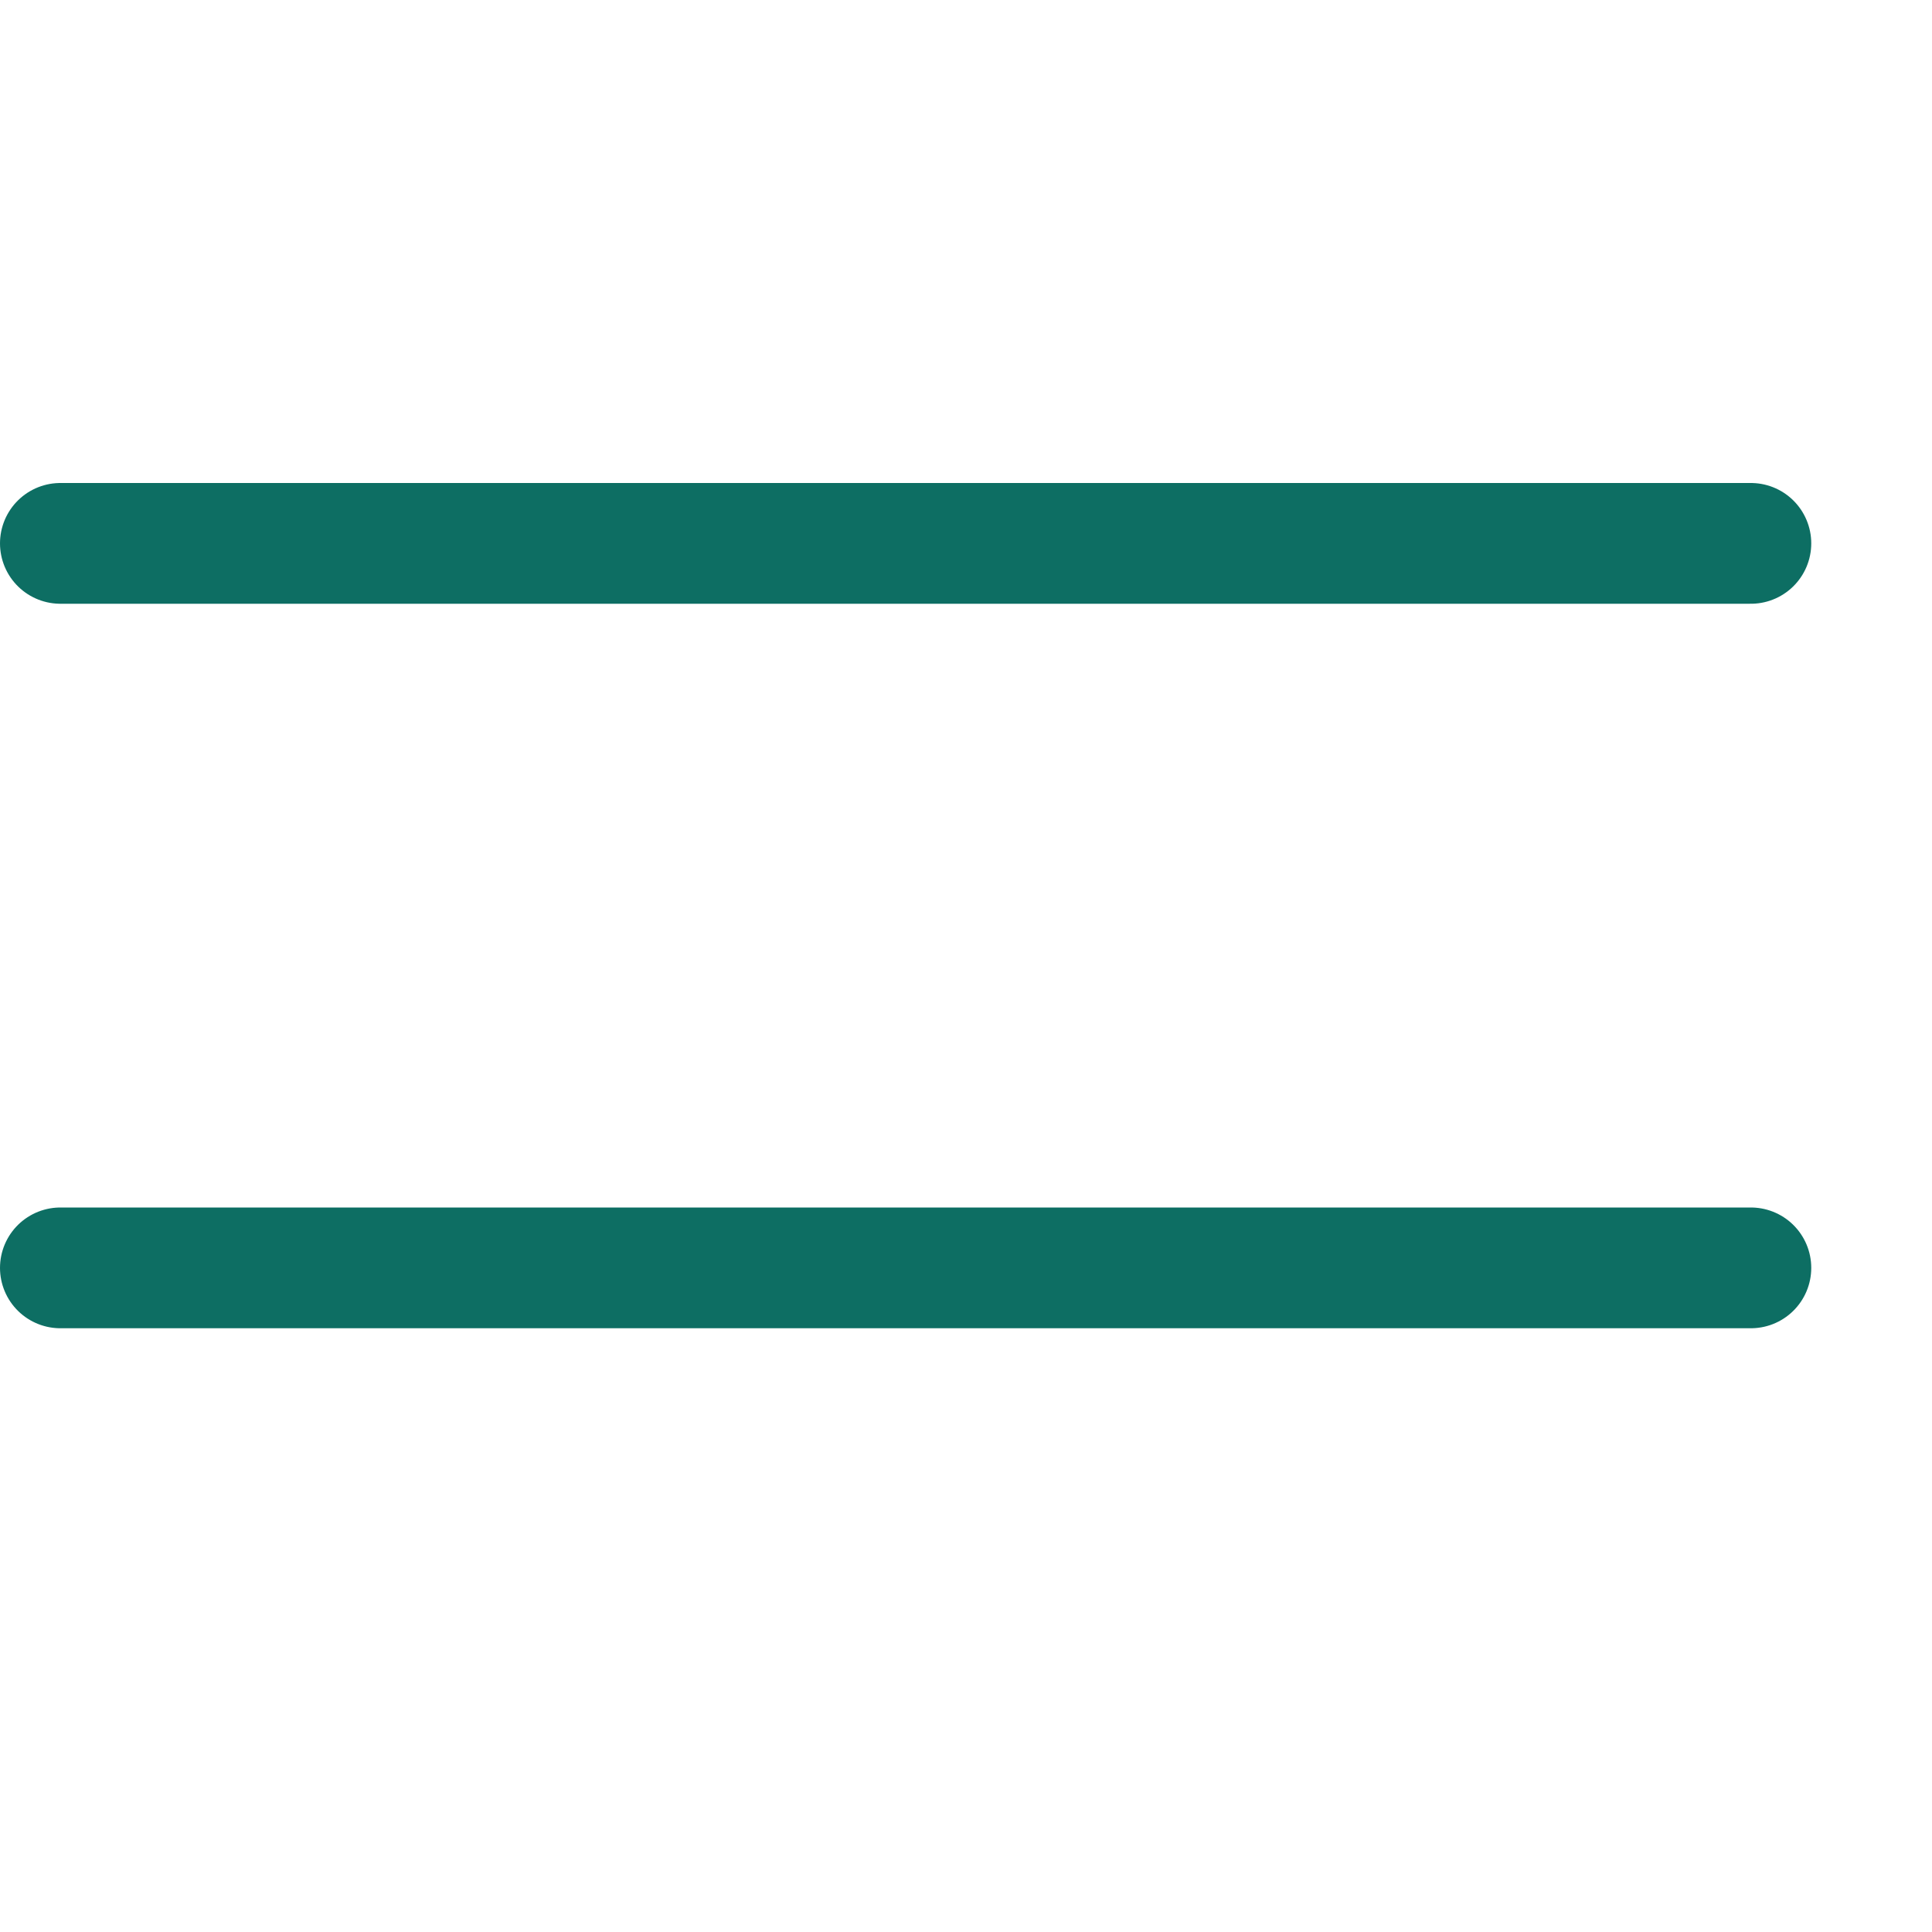
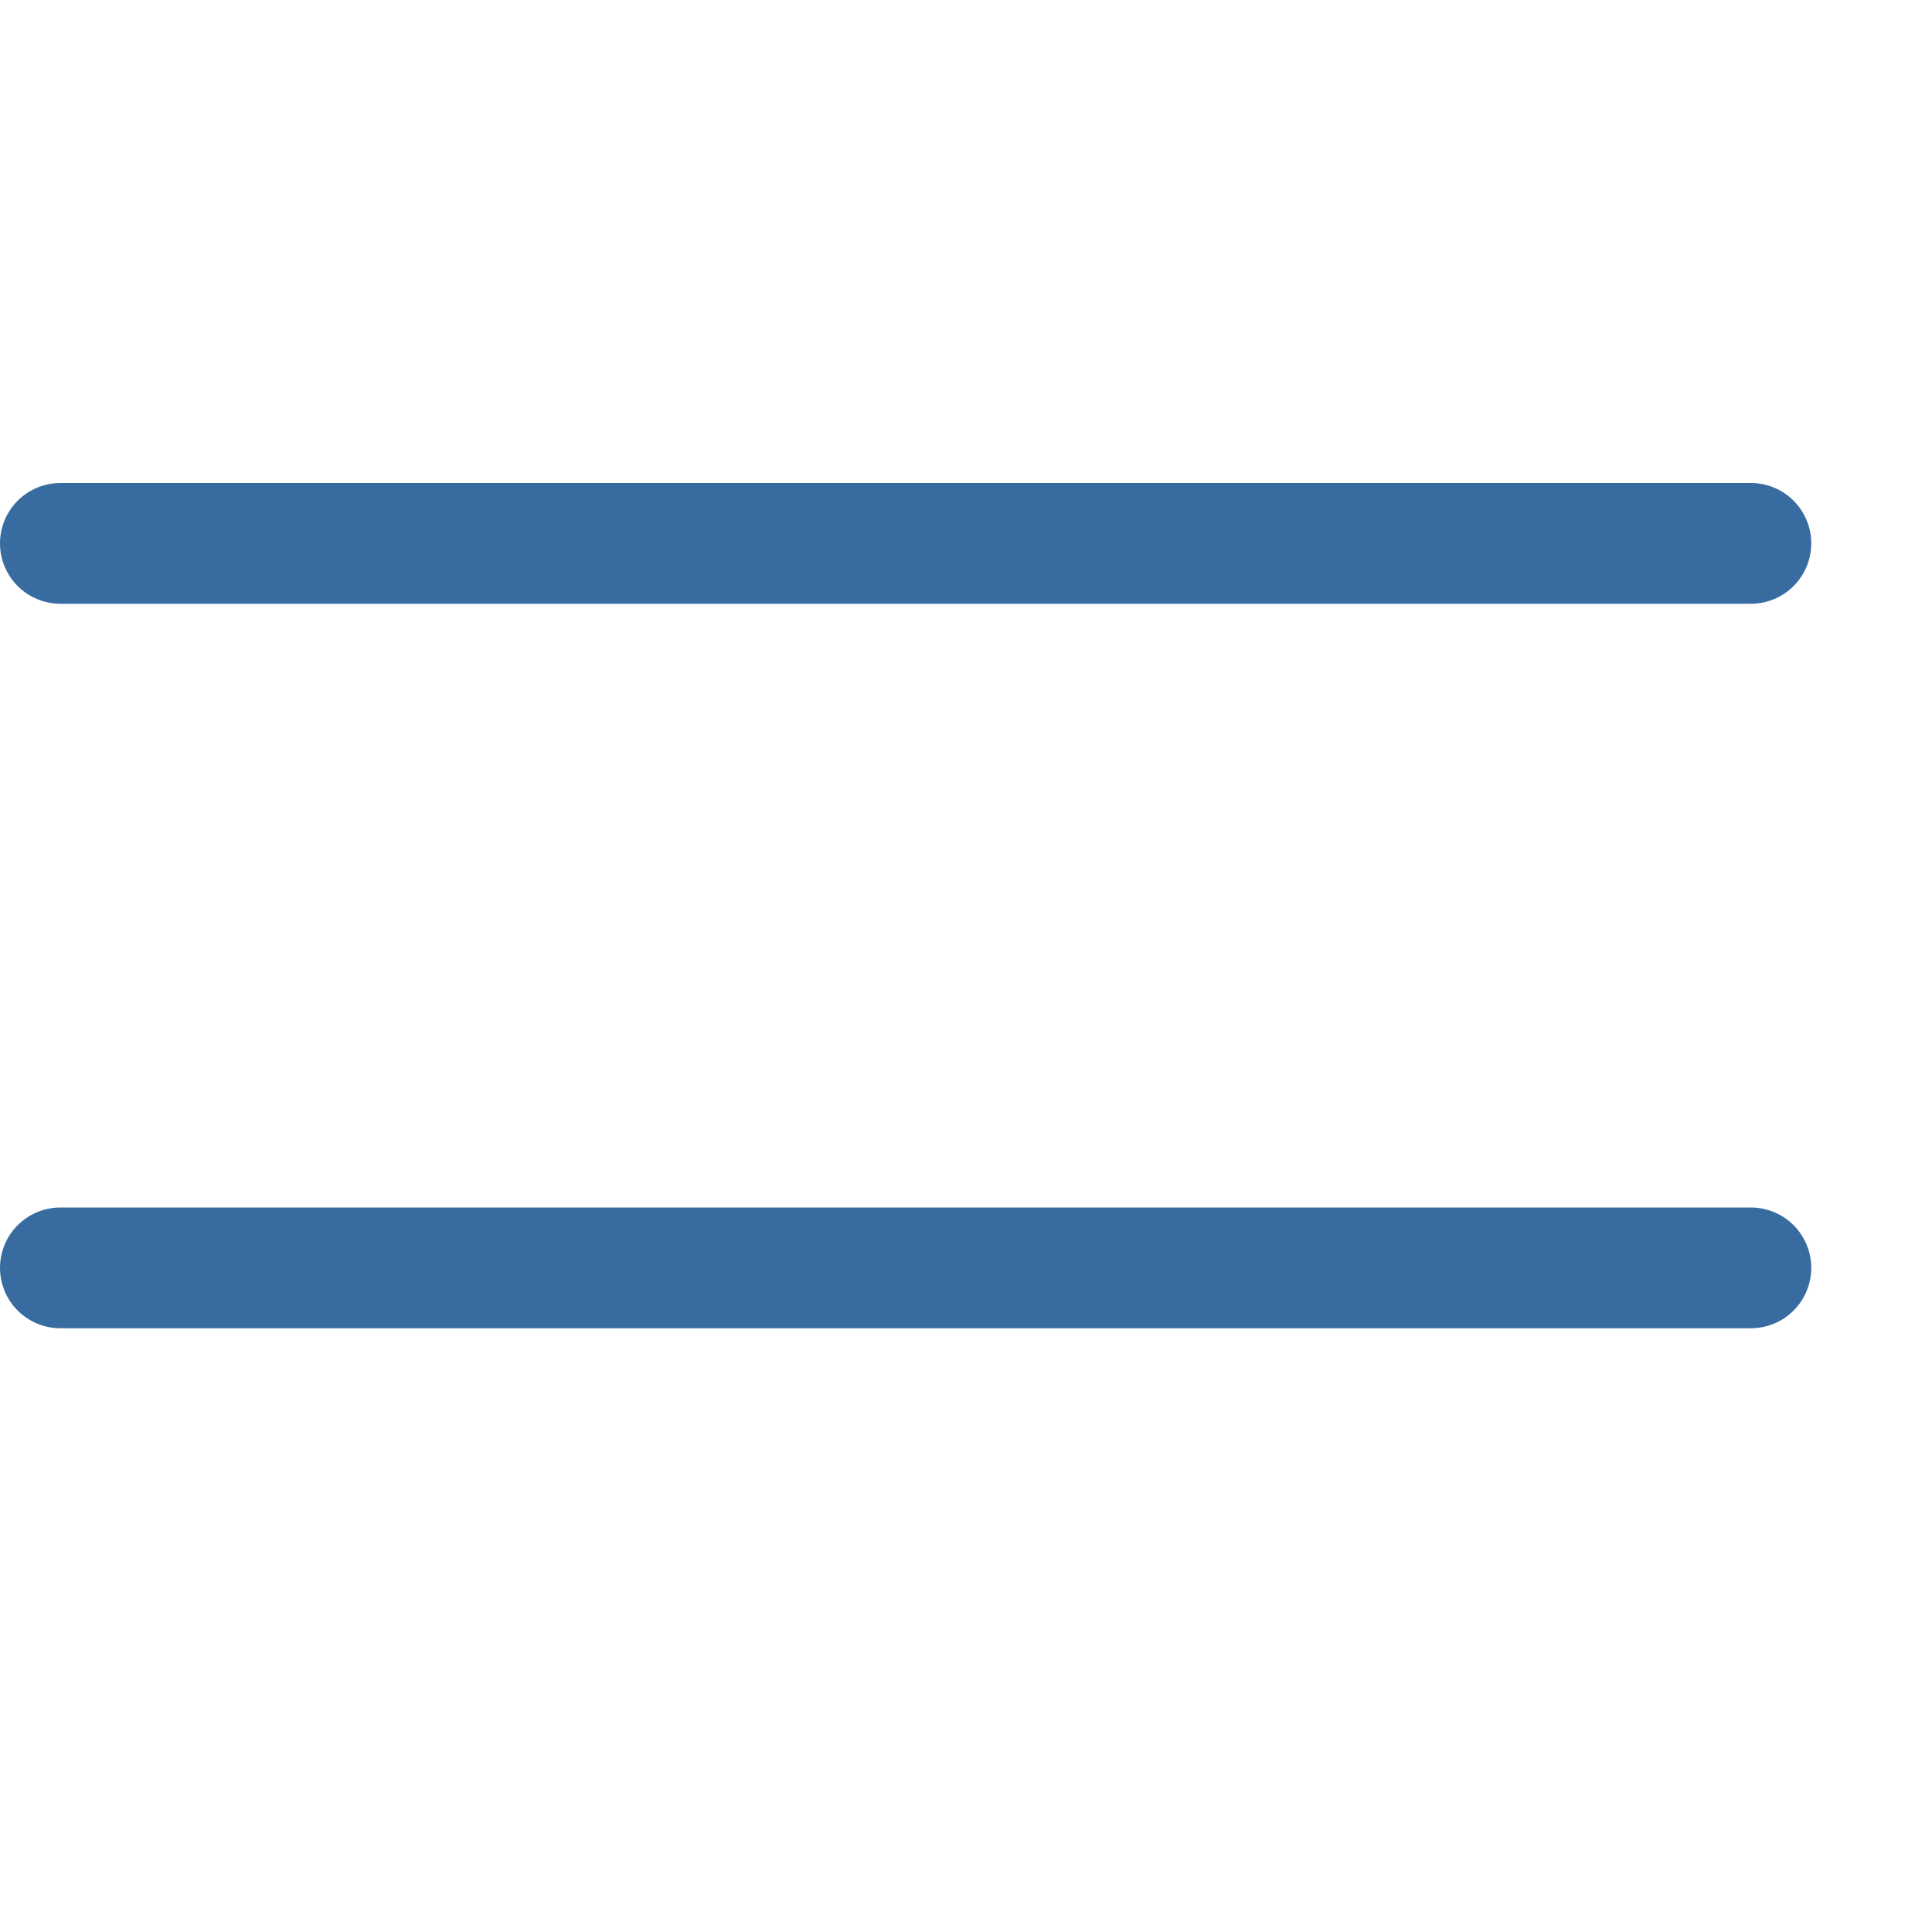
<svg xmlns="http://www.w3.org/2000/svg" width="16" height="16" viewBox="0 0 16 16">
-   <line x1="0.5" y1="4.5" x2="14.5" y2="4.5" style="fill:none;stroke:#0D6E63;stroke-linecap:round;stroke-linejoin:round" />
-   <line x1="0.5" y1="10.5" x2="14.5" y2="10.5" style="fill:none;stroke:#0D6E63;stroke-linecap:round;stroke-linejoin:round" />
+   <line x1="0.5" y1="4.5" x2="14.5" y2="4.5" style="fill:none;stroke:#386CA1;stroke-linecap:round;stroke-linejoin:round" />
+   <line x1="0.5" y1="10.5" x2="14.5" y2="10.5" style="fill:none;stroke:#386CA1;stroke-linecap:round;stroke-linejoin:round" />
</svg>
